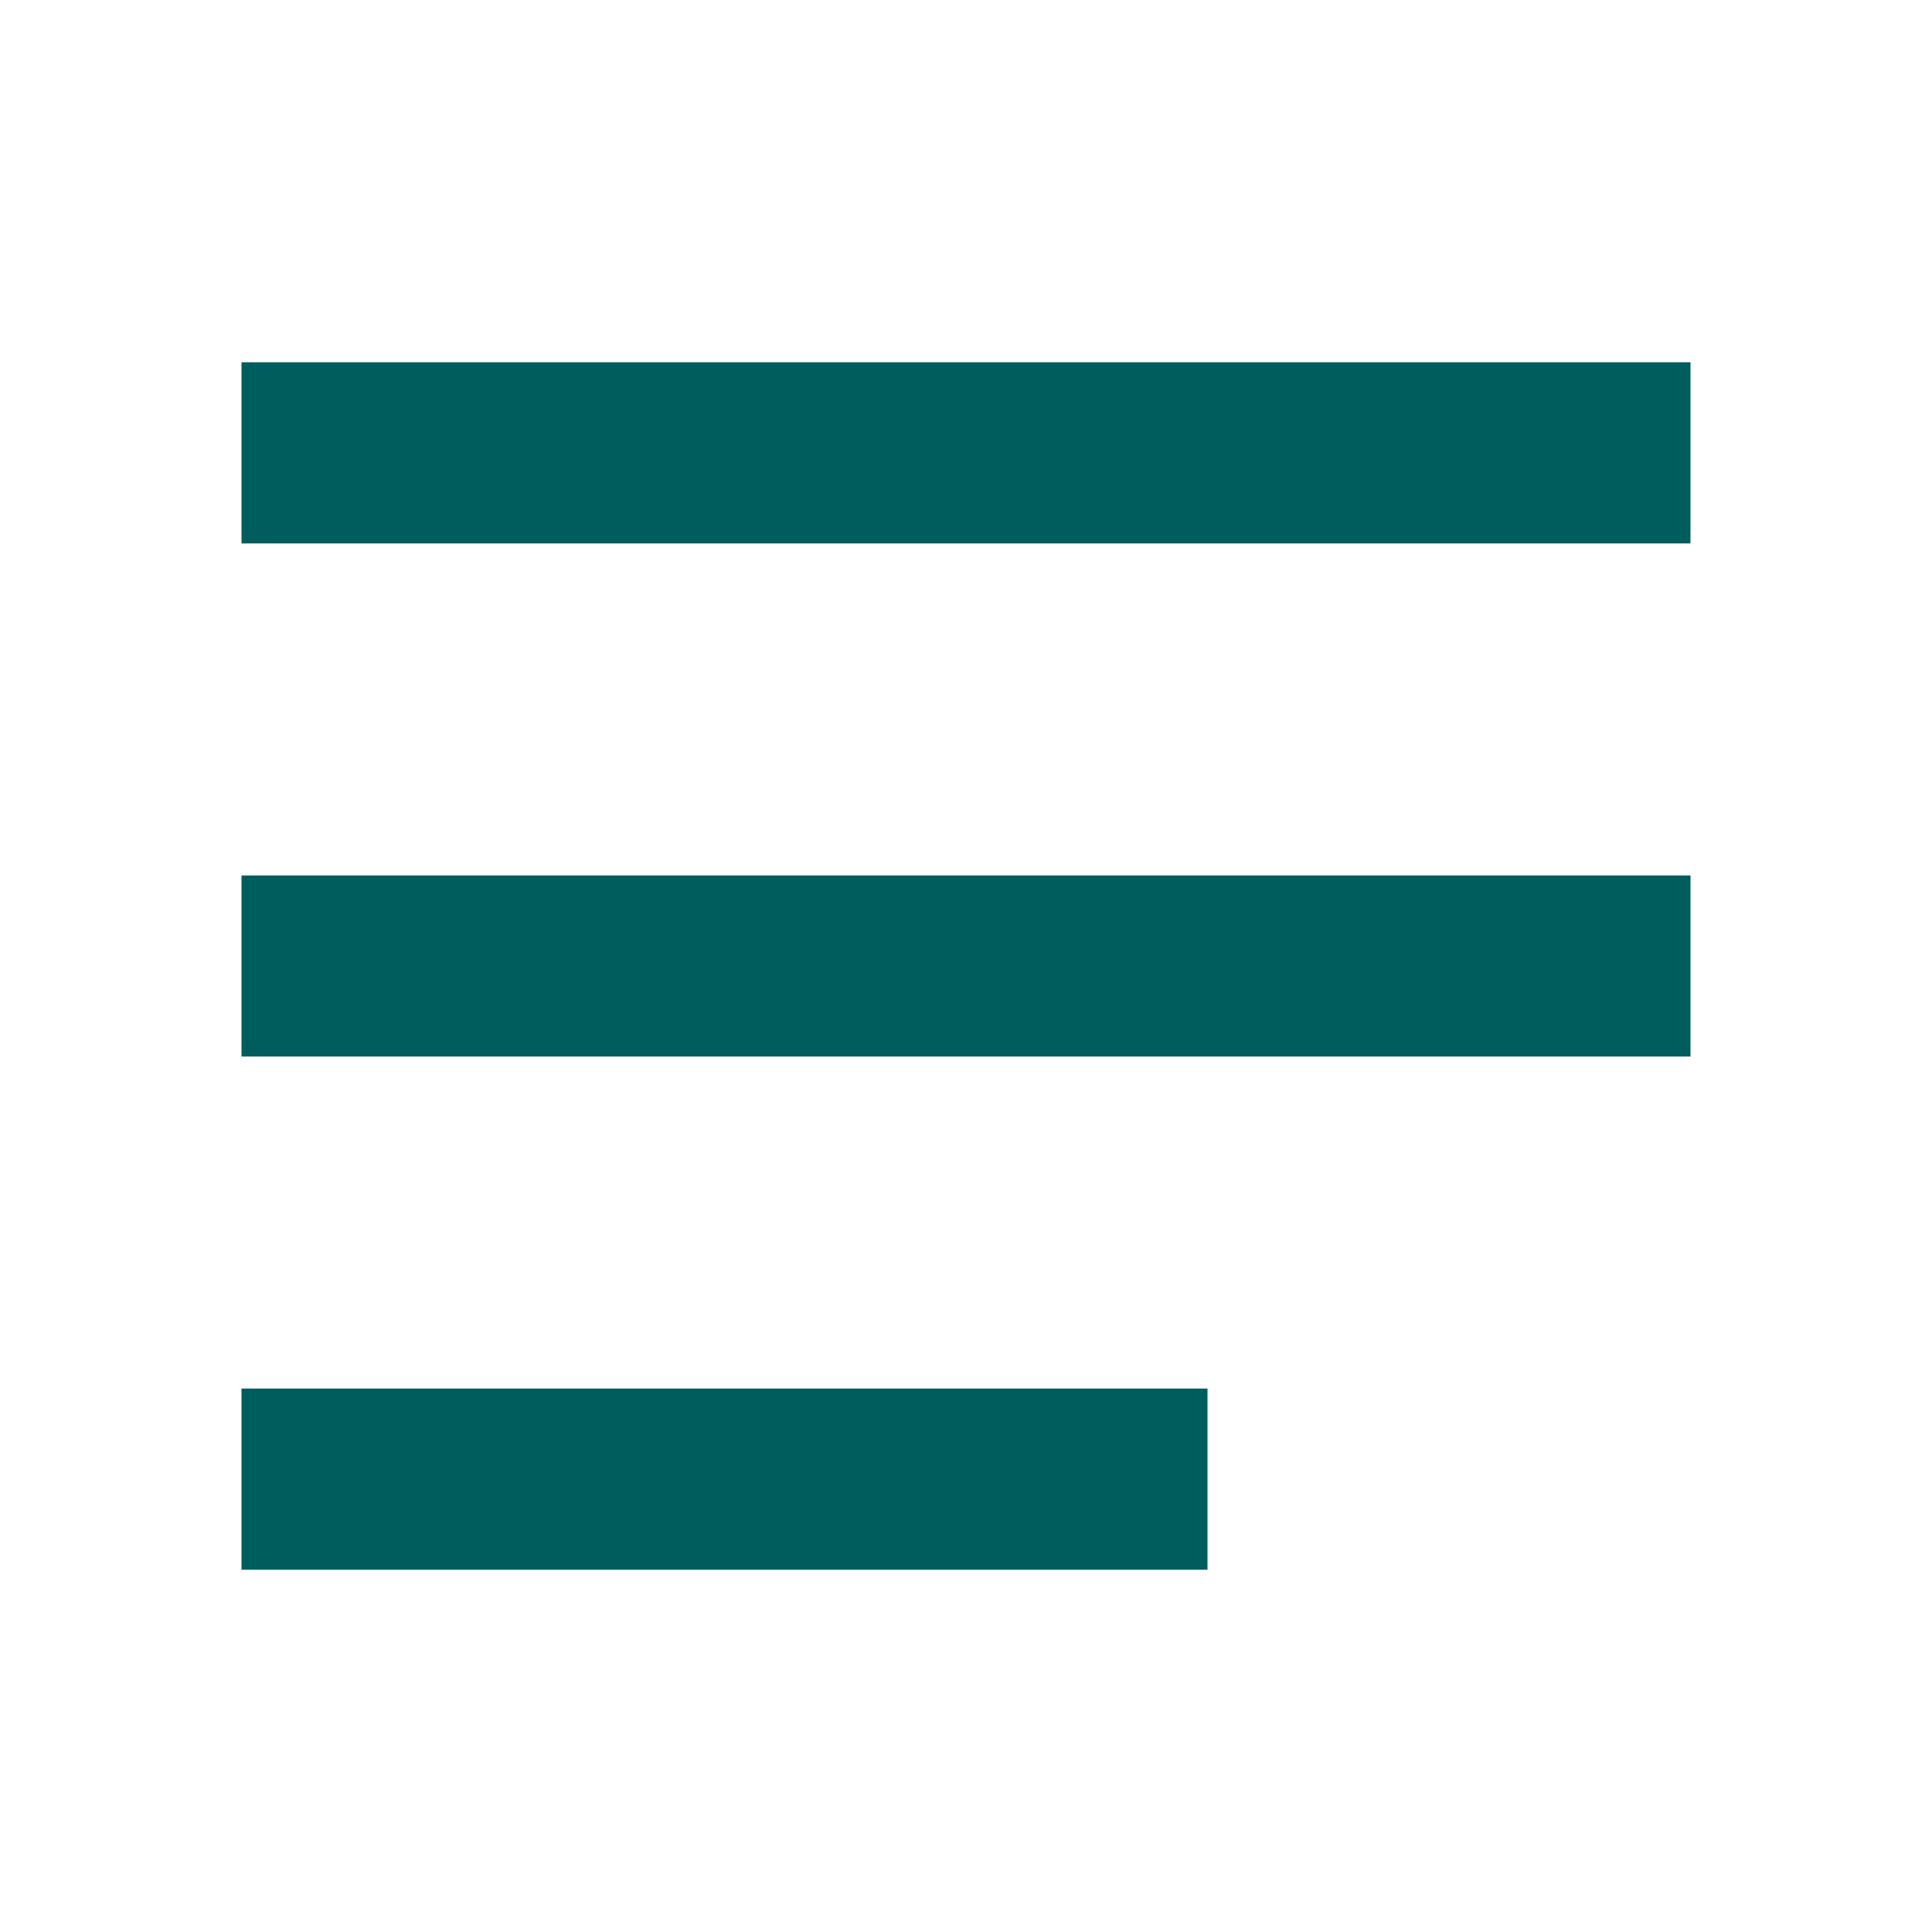
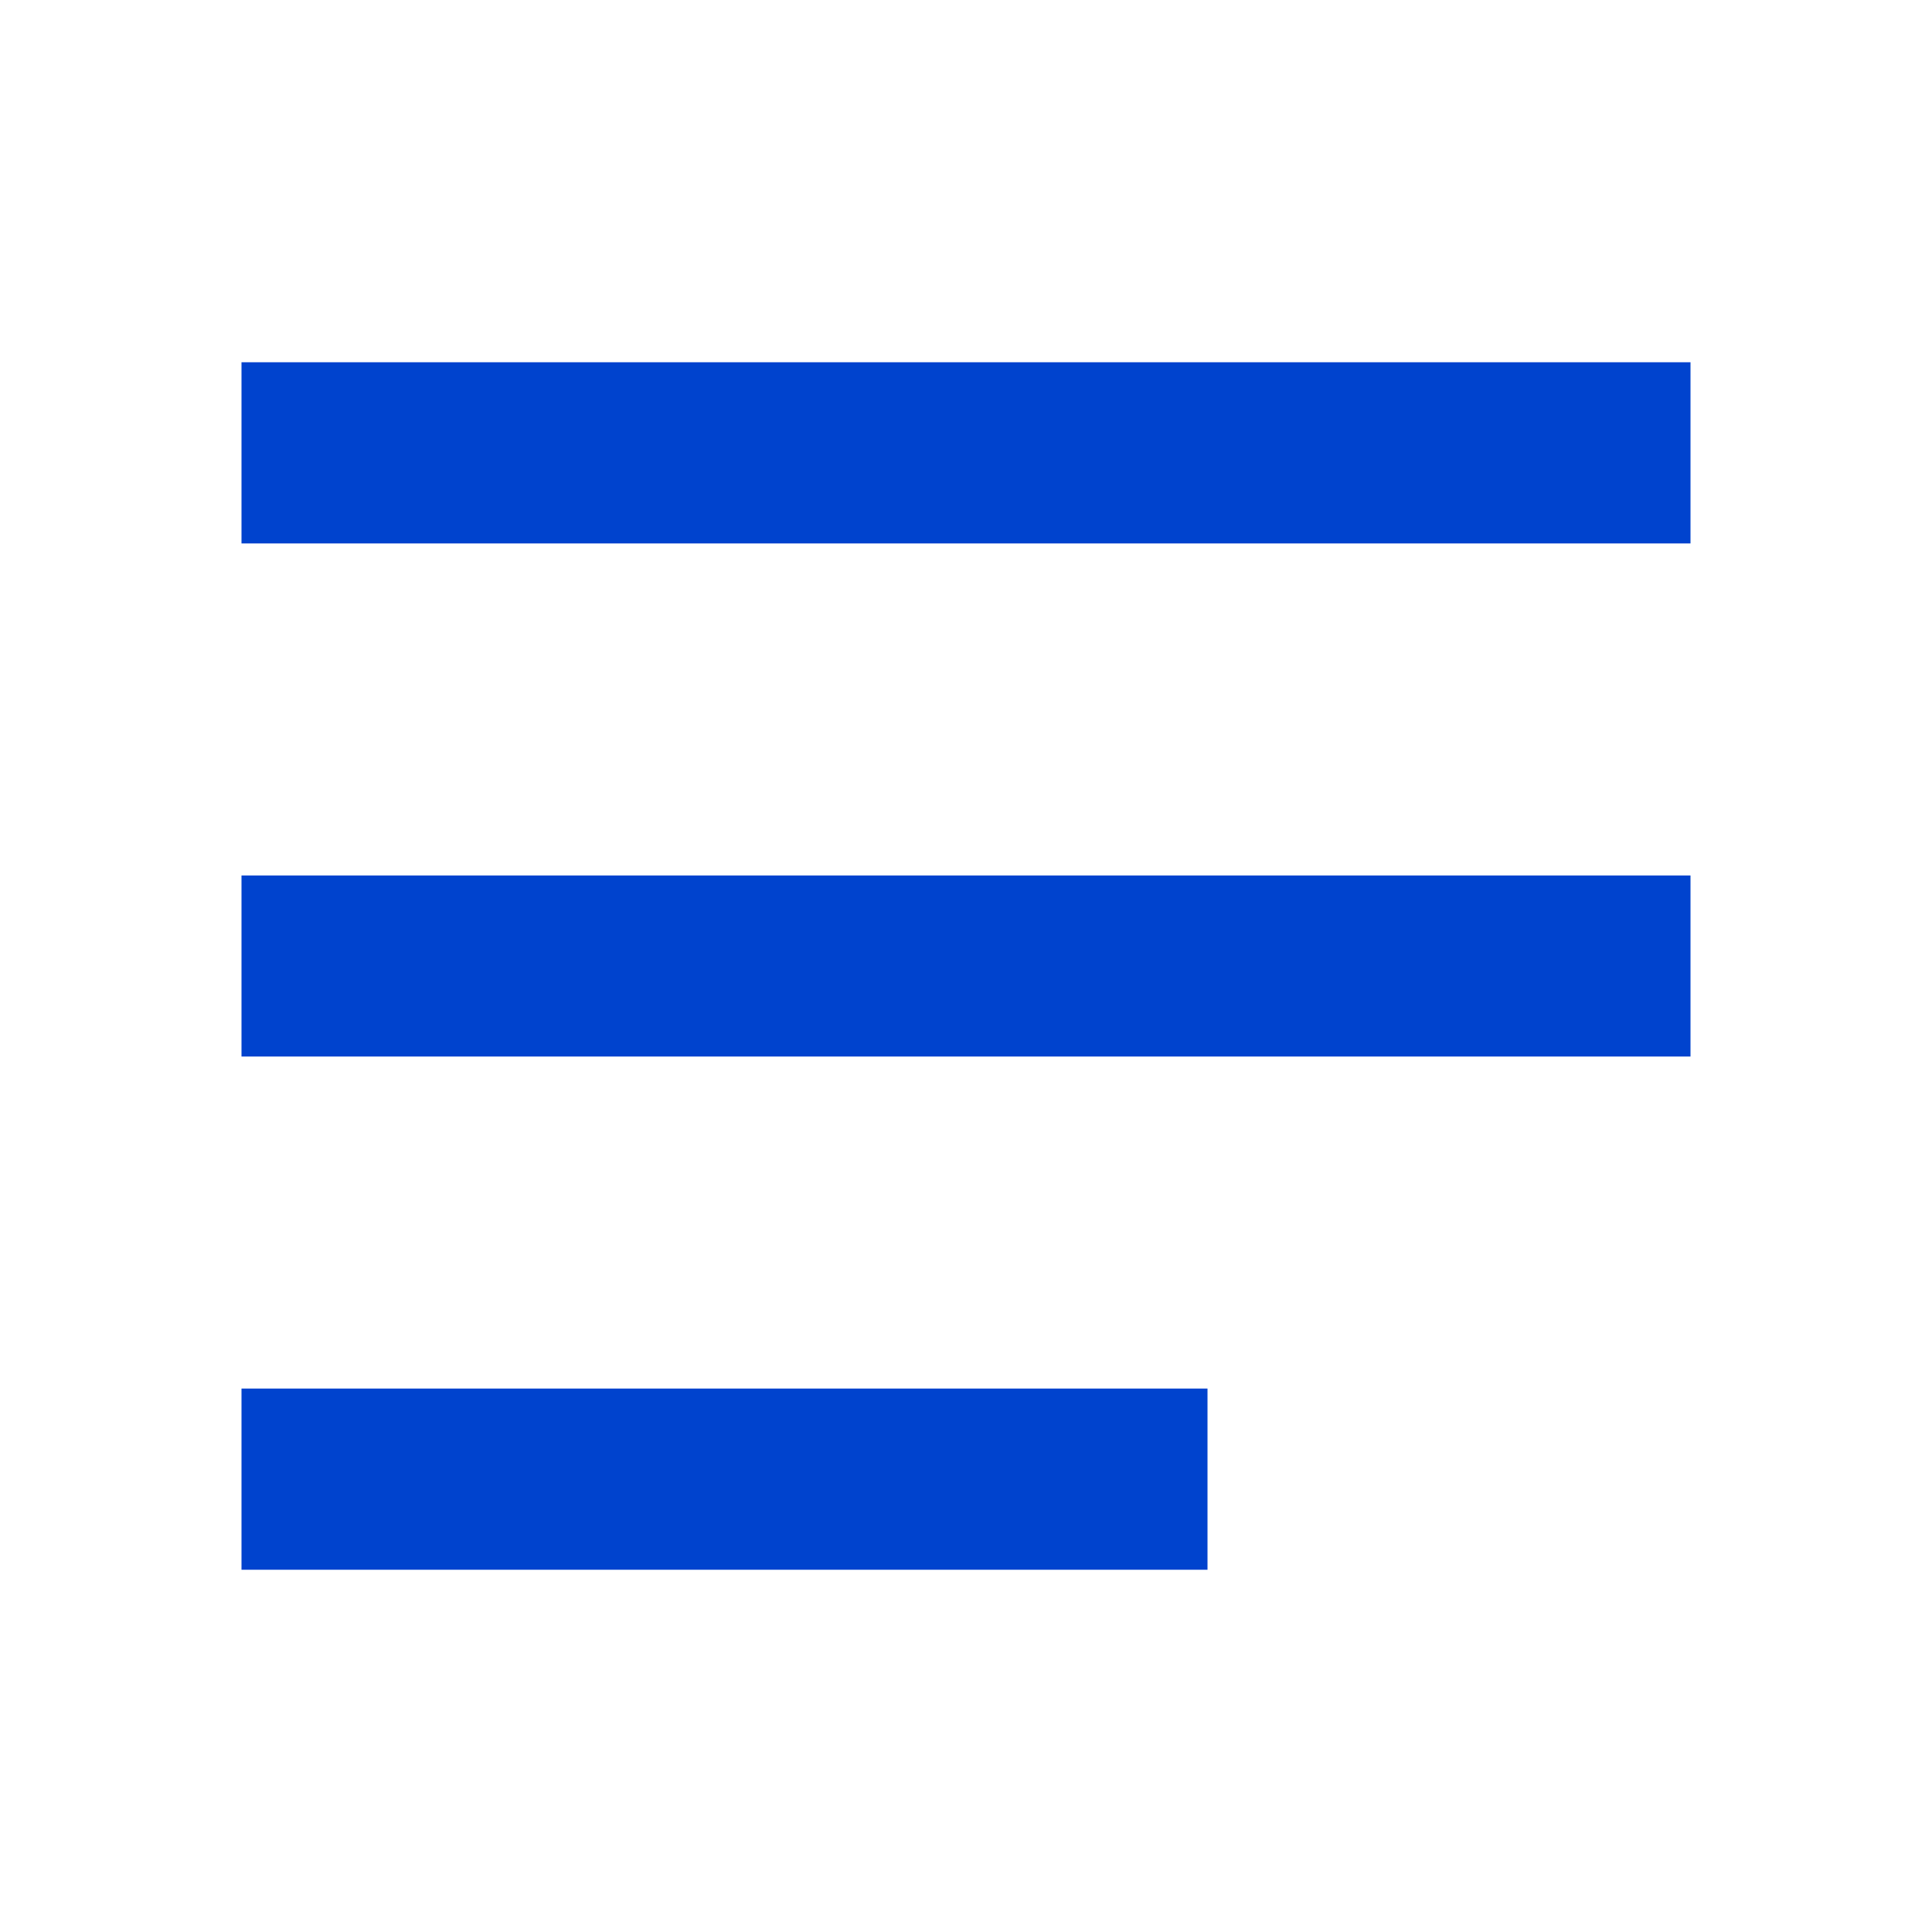
<svg xmlns="http://www.w3.org/2000/svg" preserveAspectRatio="none" overflow="visible" style="display: block;" width="14" height="14" viewBox="0 0 14 14" fill="none">
  <g id="Insights/Icon/queue">
-     <path id="Vector" d="M1.75 2.625H12.25V3.938H1.75V2.625ZM1.75 6.344H12.25V7.656H1.75V6.344ZM1.75 10.062H8.75V11.375H1.75V10.062Z" fill-rule="evenodd" clip-rule="evenodd" fill="#005D5D" />
+     <path id="Vector" d="M1.75 2.625H12.25V3.938H1.75V2.625ZM1.75 6.344H12.25V7.656H1.75V6.344ZM1.75 10.062H8.75V11.375H1.75V10.062Z" fill-rule="evenodd" clip-rule="evenodd" fill="#0043CE" />
  </g>
</svg>
